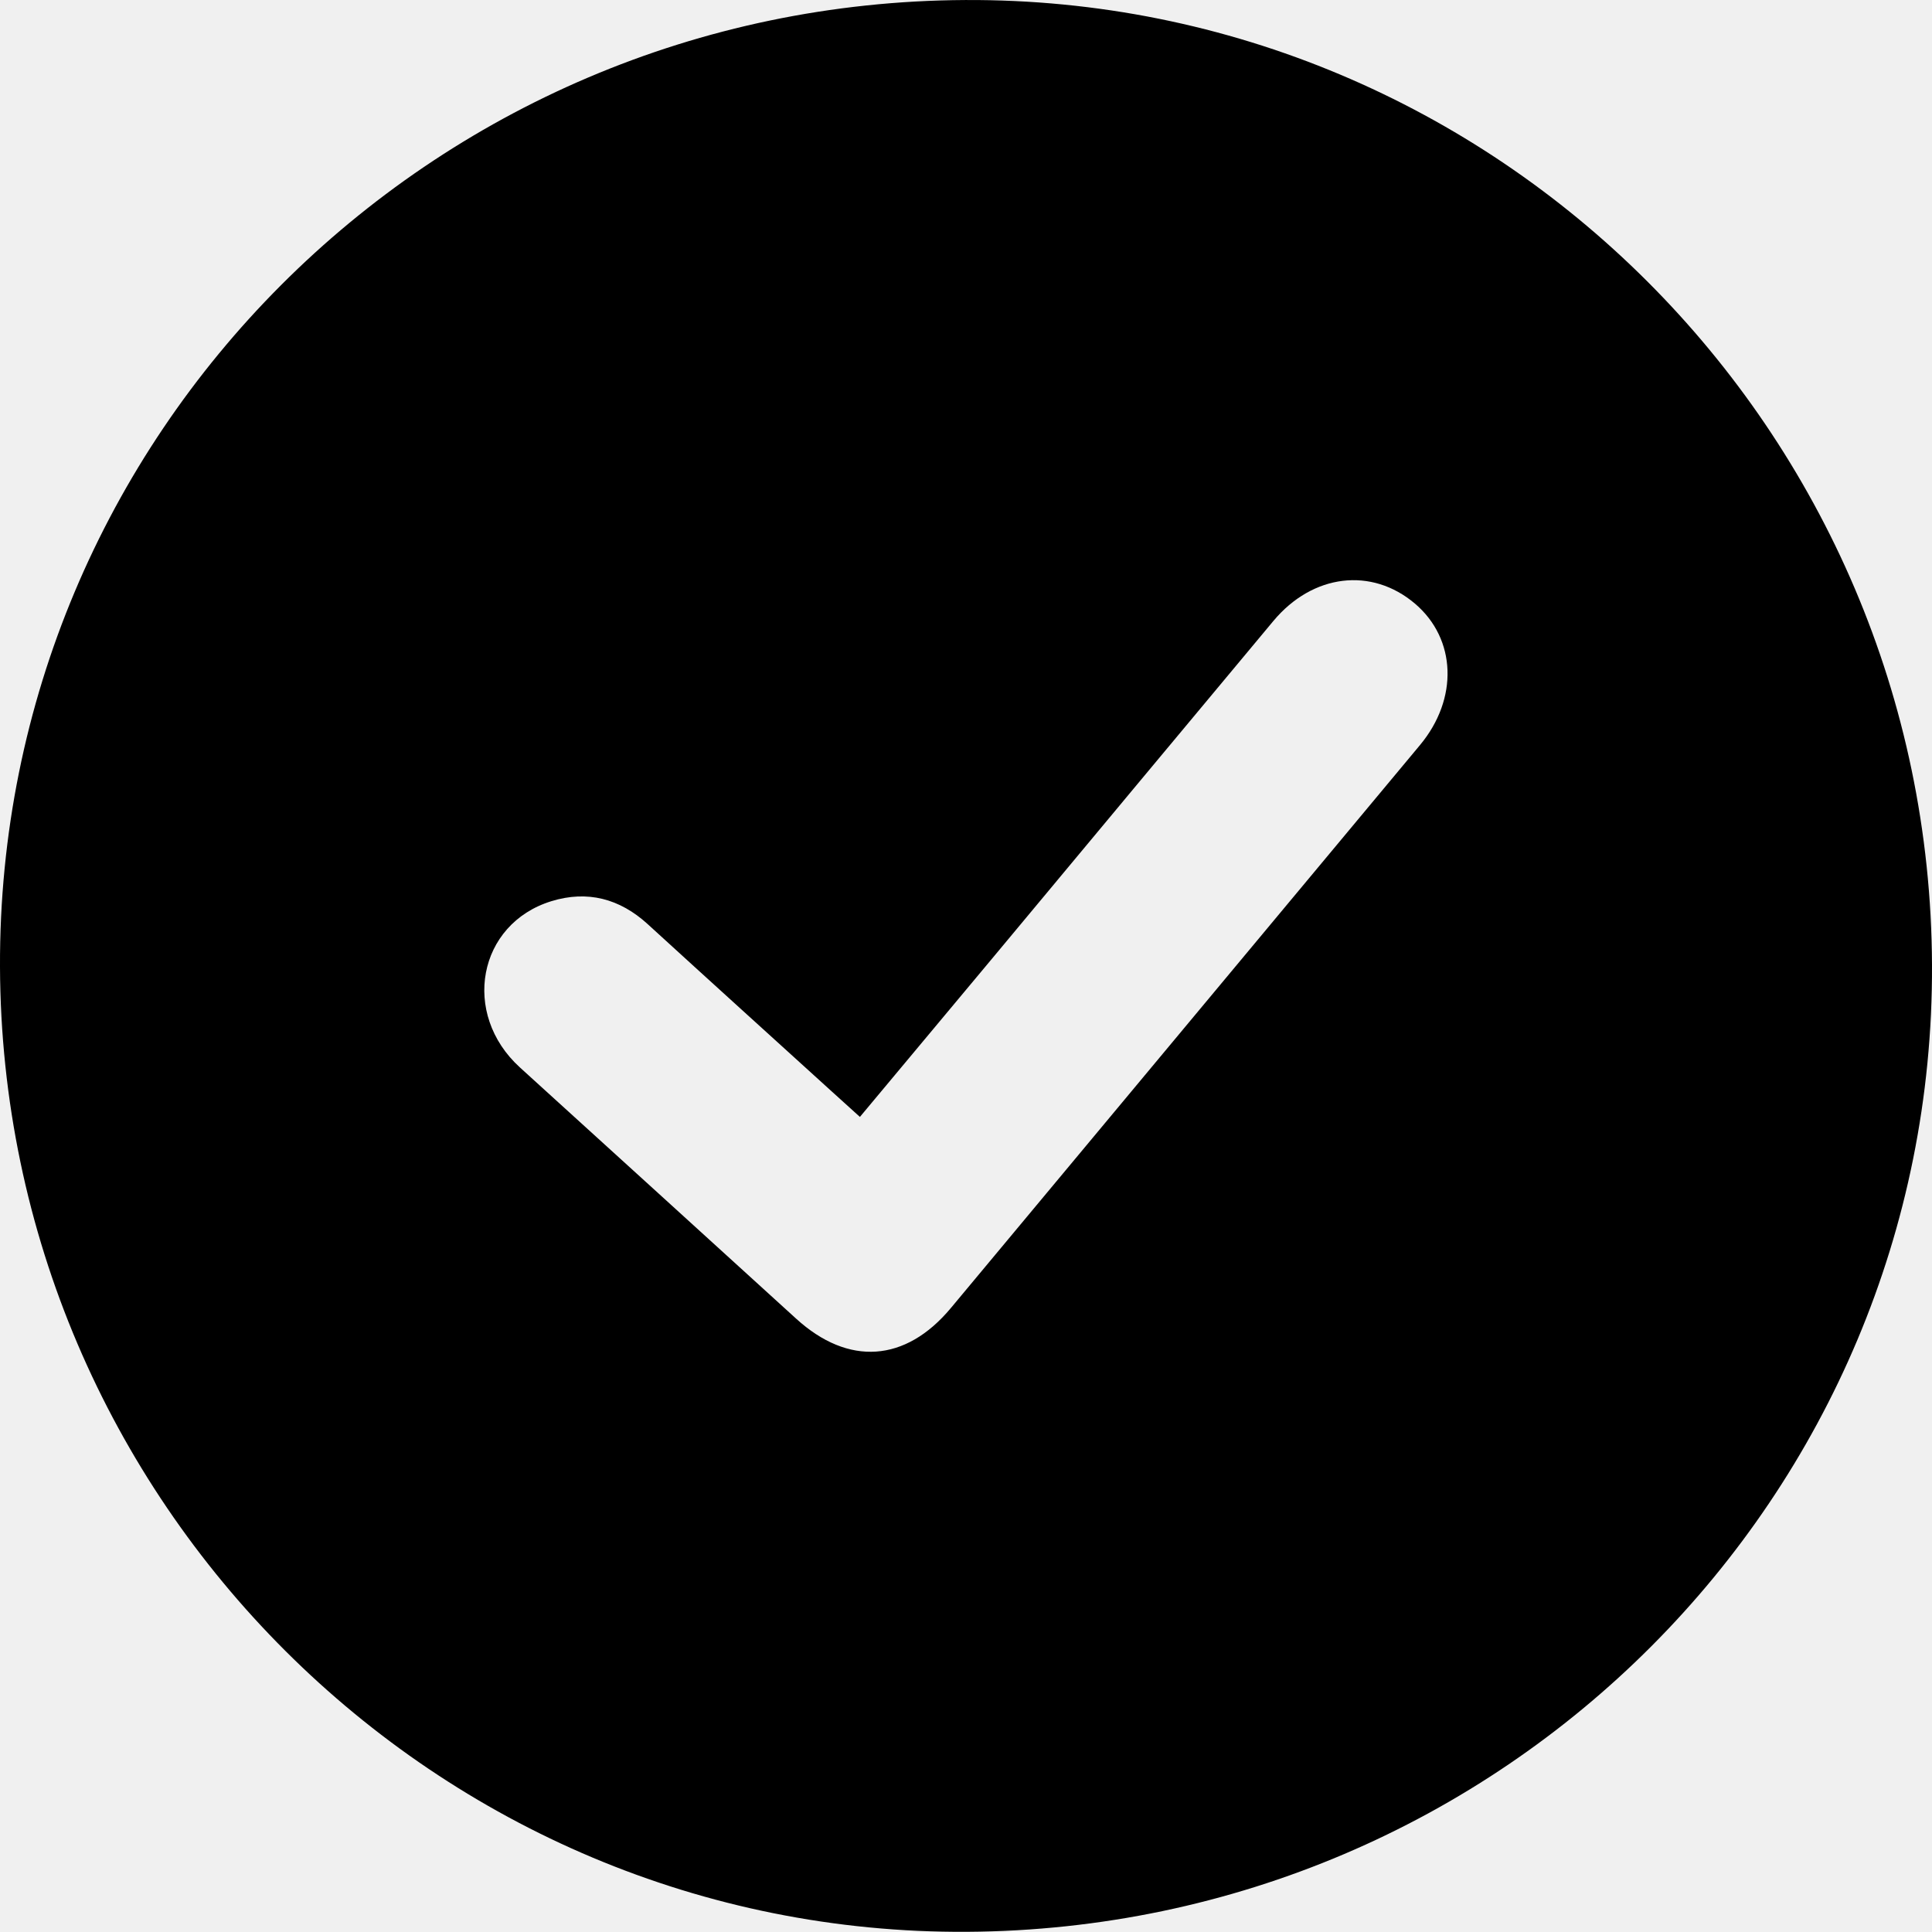
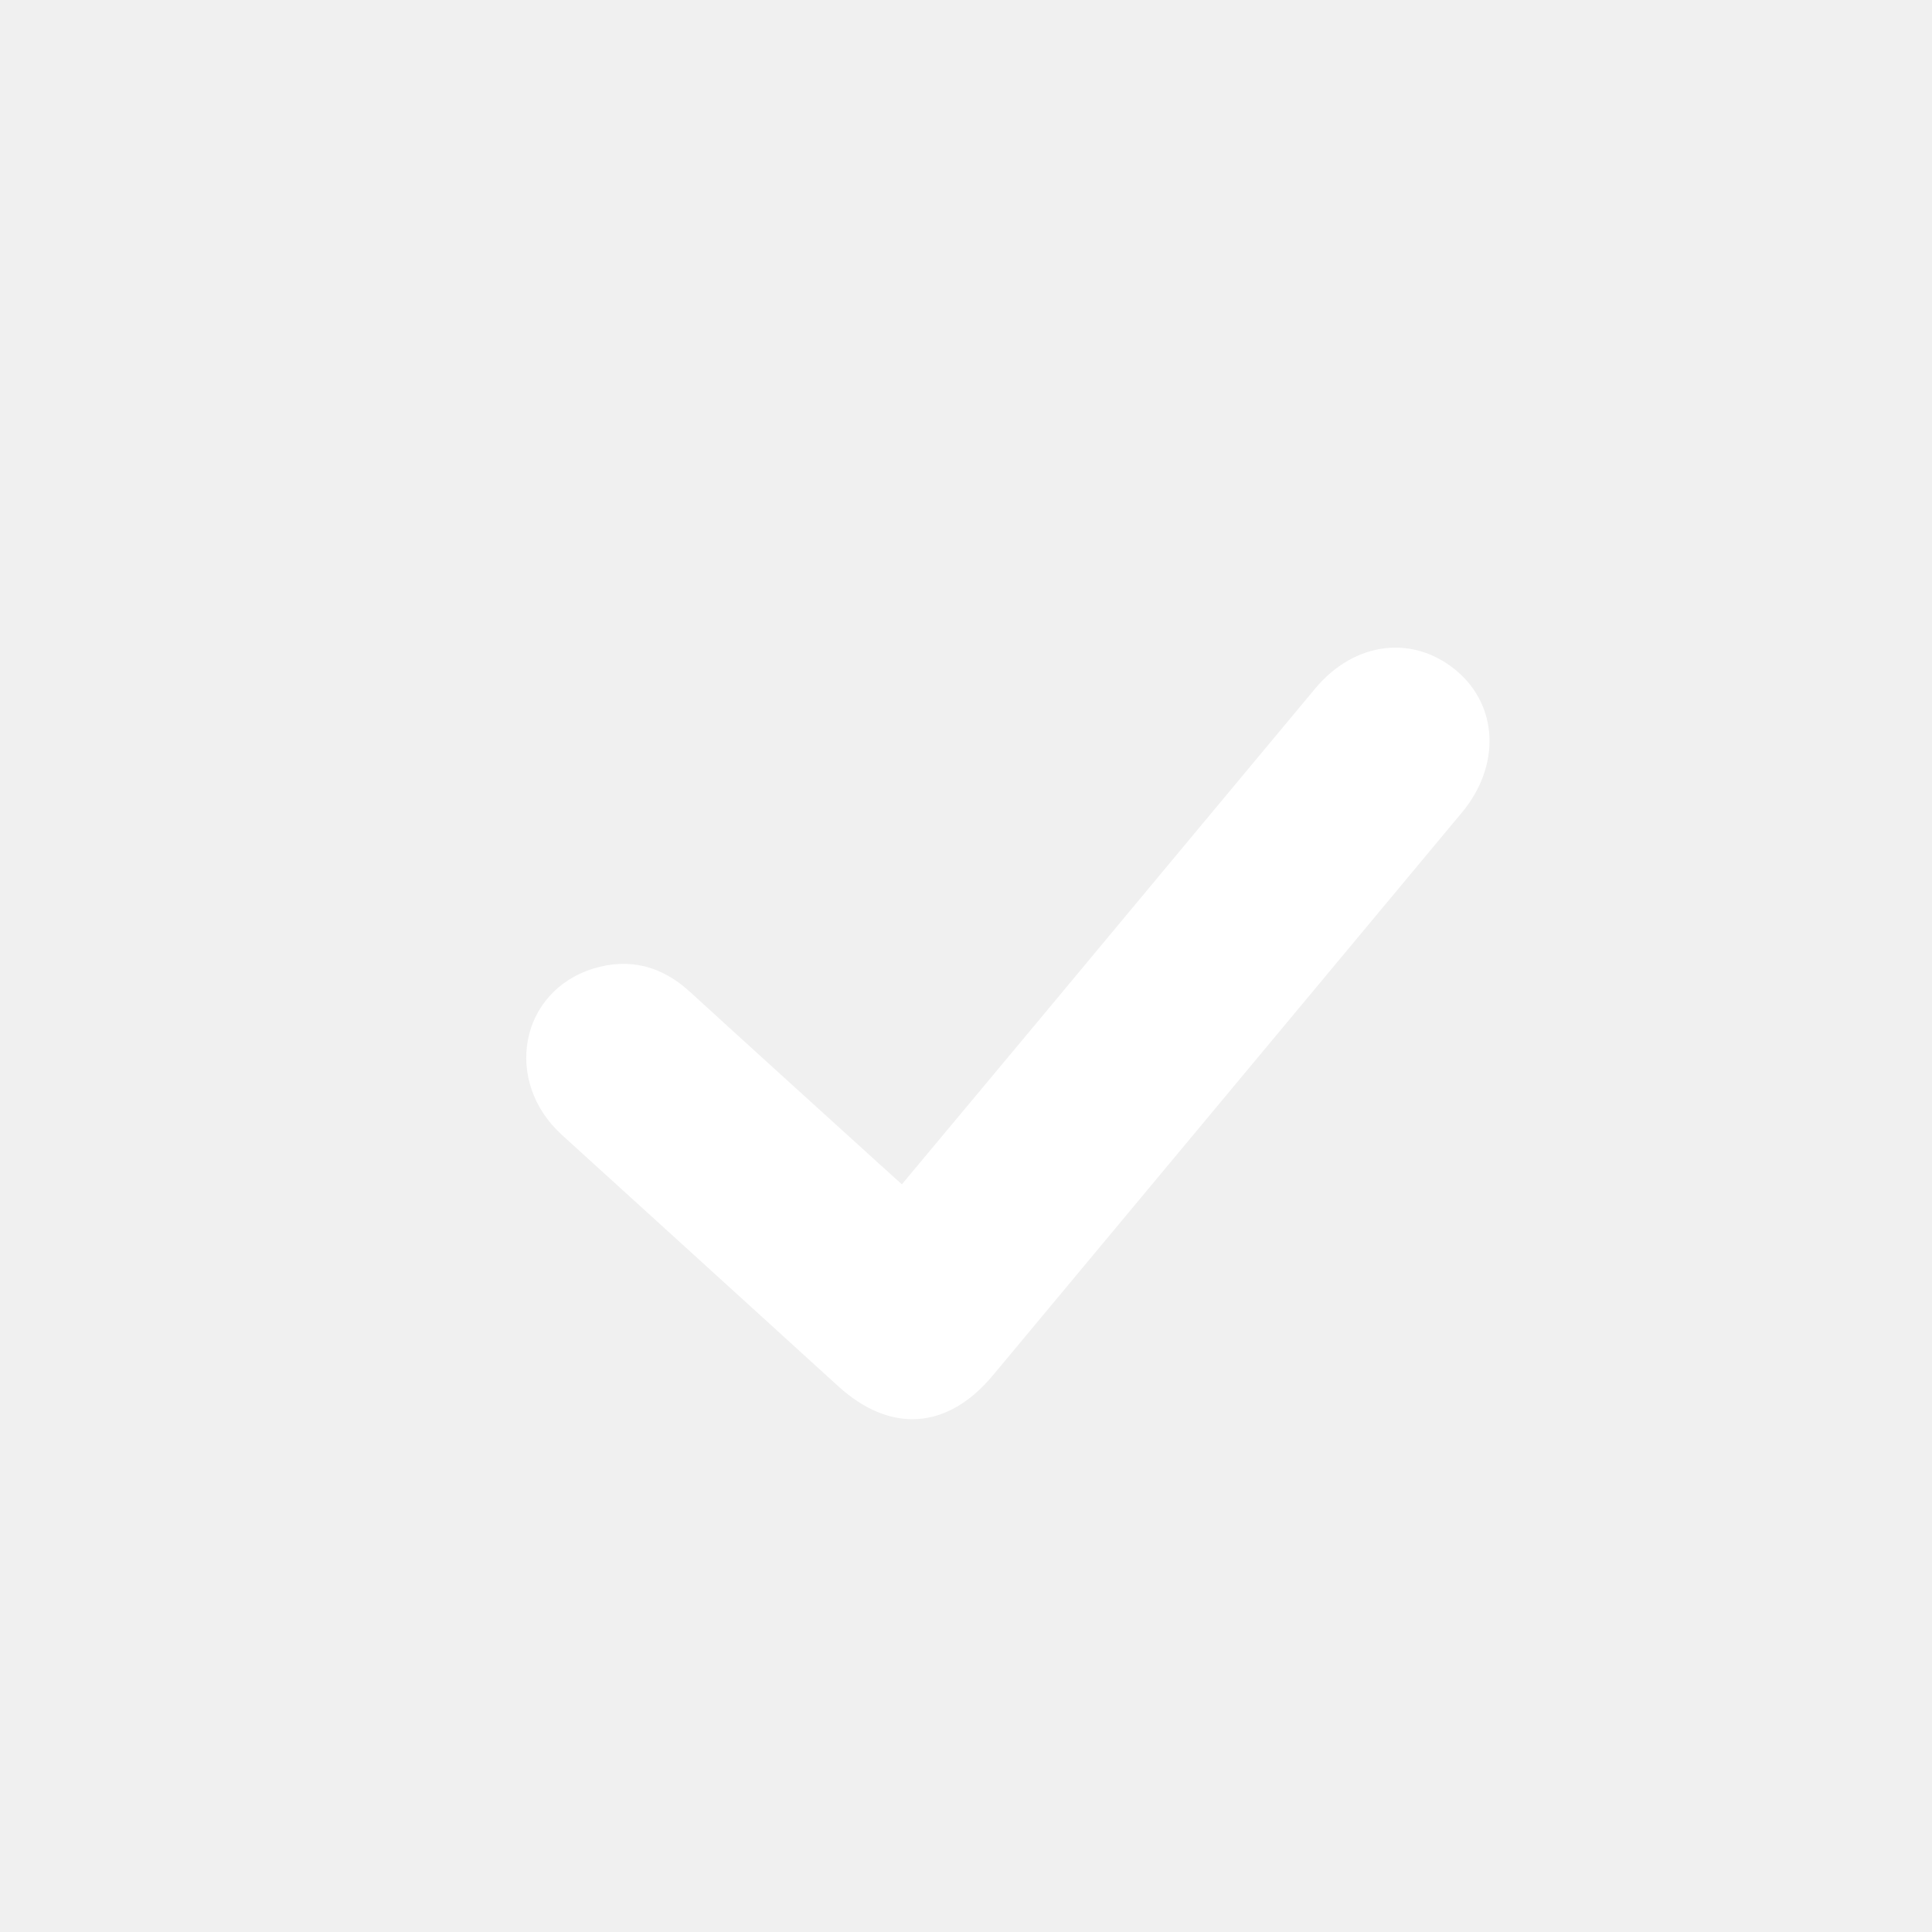
<svg xmlns="http://www.w3.org/2000/svg" version="1.1" x="0px" y="0px" viewBox="0 0 800 800" style="enable-background:new 0 0 800 800;" xml:space="preserve">
  <style type="text/css">
	.st0{display:none;}
	.st1{display:inline;}
	.st2{fill:none;}
	.st3{fill:#FCC146;}
	.st4{fill:#FCBF47;}
	.st5{fill:#020203;}
+ 	.st6{fill:#FFFFFF;}
</style>
  <g id="Capa_1" class="st0">
    <g class="st1">
      <path d="M399.7,749.85c-56.77,0-113.54,0.02-170.31-0.01c-47.49-0.02-79.49-31.89-79.36-79.34c0.06-20.55-0.71-41.27,1.49-61.62    c6.5-60.13,58.61-107.89,119.14-108.46c86.19-0.82,172.4-0.91,258.58,0.03c64.26,0.7,117.75,54.23,120.14,118.75    c0.82,22.07,1.52,44.46-1.14,66.28c-4.72,38.6-35.86,64.22-75.11,64.33C515.33,749.96,457.52,749.84,399.7,749.85z M399.49,700.21    c57.79,0,115.57,0.03,173.36-0.02c16.98-0.02,27.12-10.24,27.2-27.27c0.07-16.4,0.19-32.81-0.04-49.21    c-0.58-40.49-33.32-73.68-73.72-73.83c-84.34-0.31-168.67-0.28-253.01-0.01c-35.64,0.12-66.98,26.2-71.94,61.62    c-2.76,19.69-1.48,39.96-1.68,59.98c-0.2,19.08,9.66,28.72,28.83,28.73C285.48,700.23,342.49,700.22,399.49,700.21z" />
      <path d="M549.65,299.82c0.02,82.64-67.54,150.08-150.18,149.9c-82.29-0.18-149.45-67.51-149.47-149.83    c-0.01-82.65,67.52-150.05,150.18-149.88C482.5,150.18,549.63,217.46,549.65,299.82z M500.04,300.14    c0.08-55.5-44.72-100.48-100.13-100.5c-55.1-0.02-100.12,44.67-100.29,99.55c-0.18,55.59,44.48,100.77,99.73,100.91    C454.89,400.22,499.95,355.48,500.04,300.14z" />
      <rect x="-0.09" class="st2" width="800" height="800" />
      <rect x="-0.09" y="0" class="st2" width="800" height="800" />
    </g>
  </g>
  <g id="Capa_2" class="st0">
    <path class="st1" d="M248.59,402.62c0.74,0.51,3.4,1.81,5.4,3.79c78.45,77.73,156.81,155.55,235.29,233.25   c7.55,7.47,12.88,15.71,12.71,26.61c-0.22,14.38-6.87,24.98-20,30.82c-13.53,6.02-26.15,3.51-36.68-6.68   c-19.65-19.02-38.94-38.41-58.35-57.68c-69.33-68.81-138.64-137.63-207.96-206.44c-17.25-17.12-17.36-36.07-0.1-53.2   c87.81-87.15,175.86-174.08,263.33-261.57c18.25-18.25,44.49-13.89,55,3.58c8.42,14,6.44,30.23-6.06,42.7   c-37.06,36.98-74.47,73.61-111.31,110.81C336.43,312.48,293.45,356.78,248.59,402.62z" />
  </g>
  <g id="Capa_3" class="st0">
    <path class="st1" d="M398.6,798.78c-218.04-1.53-396.2-173.92-398.58-396C-2.35,180.63,176.85,0,399.13,0   c220.04,0,398.5,176.3,399.38,397.51C799.38,619.8,621.71,797.83,398.6,798.78z M372.16,372.19c-4.23,0-7.25,0-10.27,0   c-40,0-79.99-0.03-119.99,0.05c-3.57,0.01-7.3,0.14-10.66,1.15c-13.16,3.98-20.88,16.69-18.89,30.43   c1.83,12.65,13.37,22.55,26.95,22.58c41.11,0.11,82.21,0.04,123.32,0.05c2.95,0,5.91,0,9.55,0c0,4.04,0,7.04,0,10.04   c0,40.27-0.03,80.55,0.02,120.82c0.02,17.21,11.32,29.19,27.27,29.12c15.9-0.06,26.94-12.05,26.96-29.44   c0.04-40.27,0.01-80.55,0.01-120.82c0-2.97,0-5.94,0-9.73c3.89,0,6.88,0,9.86,0c40,0,79.99,0.02,119.99-0.04   c3.57-0.01,7.3-0.06,10.69-1.03c13.11-3.76,21.07-16.48,19.3-30.2c-1.64-12.69-13.16-22.89-26.61-22.94   c-41.11-0.13-82.21-0.05-123.32-0.06c-3.19,0-6.38,0-9.91,0c0-44.14,0.01-86.9-0.01-129.66c-0.01-18.17-10.76-30.24-26.91-30.33   c-16.64-0.08-27.33,11.88-27.34,30.69c-0.02,26.39-0.01,52.77-0.01,79.16C372.16,338.39,372.16,354.73,372.16,372.19z" />
  </g>
  <g id="Capa_4" class="st0">
    <path class="st1" d="M371.63,0c18.75,0,37.5,0,56.25,0c1.96,0.51,3.89,1.22,5.88,1.48c13.88,1.84,27.93,2.84,41.65,5.5   c69.5,13.47,131.46,43,184.92,89.49c74.15,64.48,119.51,145.2,134.83,242.49c1.72,10.95,3.09,21.95,4.62,32.93   c0,18.75,0,37.5,0,56.25c-0.49,1.7-1.31,3.38-1.42,5.1c-1.77,27.87-7.12,55.11-15.17,81.78   C725.03,707.5,532.06,831.88,324.36,793.14c-69.66-12.99-132.16-42.4-185.05-89.65C25.42,601.73-18.4,474.45,6.97,324.23   c11.75-69.6,42.68-131.15,89-184.5c64.49-74.3,145.28-119.75,242.69-135.1C349.62,2.89,360.64,1.53,371.63,0z M400.63,454.55   c2.46,3.01,4.1,5.41,6.11,7.43c35.32,35.39,70.68,70.75,106.06,106.08c2.94,2.94,5.98,5.83,9.26,8.36   c15.78,12.19,39.11,9.71,52.13-5.41c14.58-16.93,13.02-38.46-4.34-55.87c-36.21-36.34-72.54-72.57-108.8-108.86   c-1.96-1.96-3.8-4.06-7.14-7.64c2.85-2,5.5-3.34,7.5-5.34c35.6-35.48,71.14-71.03,106.65-106.6c2.75-2.76,5.45-5.61,7.86-8.67   c12.52-15.98,10.03-39.59-5.47-52.7c-16.78-14.2-38.24-12.65-55.3,4.33c-36.54,36.38-72.95,72.9-109.42,109.35   c-1.93,1.93-4,3.71-6.9,6.4c-2.4-2.94-4.04-5.33-6.06-7.35c-35.32-35.39-70.68-70.75-106.07-106.08c-2.94-2.94-5.98-5.83-9.26-8.36   c-15.78-12.19-39.13-9.7-52.13,5.43c-14.56,16.93-12.99,38.45,4.36,55.87c36.21,36.34,72.54,72.57,108.8,108.86   c1.96,1.96,3.8,4.05,6.73,7.2c-2.71,2.18-5.12,3.77-7.13,5.77c-35.58,35.5-71.12,71.05-106.63,106.61   c-2.75,2.76-5.45,5.61-7.85,8.67c-12.52,15.99-10.02,39.58,5.49,52.69c16.81,14.22,38.2,12.68,55.29-4.33   c36.36-36.2,72.58-72.53,108.87-108.8C395.21,459.6,397.3,457.71,400.63,454.55z" />
  </g>
  <g id="Capa_5" class="st0">
    <g class="st1">
      <path class="st3" d="M0.03,0.09C0.02,0.09,0.01,0.09,0,0.09C0.01,0.09,0.02,0.09,0.03,0.09z" />
      <path class="st4" d="M0.09,0.09c-0.01,0.01-0.02,0.01-0.03,0C0.07,0.09,0.08,0.09,0.09,0.09z" />
      <path class="st5" d="M800,363.82c0,24.45,0,48.9,0,73.34c-1.61,0.77-2.14,2.13-2.16,3.81c-0.01,1.33,0,2.67-0.16,3.99    c-3.66,29.98-9.99,59.36-19.87,87.94c-10.41,30.1-24.24,58.51-42.21,84.81c-23.01,33.69-50,63.87-81.01,90.4    c-36.73,31.44-77.77,55.44-123.65,70.95c-46.57,15.74-94.5,21.55-143.49,19.69c-22.59-0.86-45.03-3.15-67.27-7.27    c-45.45-8.41-88.01-24.4-127.44-48.59c-34.75-21.32-65.1-47.8-91.81-78.54c-25.44-29.28-46.98-61.14-63.61-96.23    C10.16,510.82-1.4,450.35,1,387.09c0.87-22.82,3.36-45.46,7.78-67.87c7.09-35.95,18.99-70.22,35.99-102.68    c23.57-45,54.9-83.89,92.88-117.48c55.51-49.11,120.18-79.24,192.88-92.6c8.67-1.59,17.49-2.09,26.18-3.56    c3.8-0.64,7.49-2.29,11.22-2.49c6.31-0.35,12.72-0.89,19.03,0.44c1.77,0.37,3.57,0.51,5.3,0.15c5.29-1.12,10.53-1.15,15.82-0.01    c1.8,0.39,3.7,0.34,5.51-0.18c1.8-0.53,3.63-0.52,5.48-0.61c10.4-0.49,20.69,1.1,31.04,1.45c11.93,0.41,23.78,1.62,35.48,4.06    c32.7,6.82,63.95,17.99,93.88,32.64c44.11,21.6,82.65,50.86,116,86.84c43.49,46.93,74.68,100.96,92.36,162.59    c3.94,13.73,7.43,27.58,9.26,41.79c1.35,10.44,1.26,20.98,2.02,31.46C799.18,362.03,798.94,363.13,800,363.82z M190.17,663.16    c-0.17,3.35,0.03,6.67,1.3,9.82c1.46,3.61,4.05,5.74,8,6.1c4.94,0.45,9.27-1.46,13.6-3.42c34.53-15.58,69.05-31.18,103.6-46.73    c4.51-2.03,8.17-4.94,11.01-9.02c10.23-14.71,20.53-29.38,30.8-44.06c68.88-98.39,137.77-196.78,206.65-295.17    c12.27-17.53,24.59-35.03,36.77-52.63c5.15-7.44,8.38-15.67,8.64-24.83c0.35-12.52-4.89-22.67-13.86-31.03    c-6.75-6.28-14.67-11.03-22.17-16.32c-13.43-9.48-26.85-18.98-40.51-28.12c-10.12-6.76-21.35-9.48-33.45-6.58    c-11.32,2.71-19.57,9.79-26.1,19.11c-25.76,36.74-51.49,73.51-77.24,110.26c-34.96,49.91-69.93,99.83-104.9,149.74    c-30.55,43.6-61.1,87.2-91.67,130.8c-2.84,4.05-4.51,8.48-4.74,13.42c-0.54,11.98-1.03,23.96-1.6,35.94    c-0.7,14.64-1.47,29.27-2.2,43.91C191.46,637.29,190.82,650.23,190.17,663.16z" />
      <path class="st5" d="M233.52,587.89c0.52-11.09,1.09-22.18,1.54-33.27c0.11-2.77,0.94-5.17,2.53-7.42    c31.71-45.22,63.42-90.44,95.08-135.69c43.46-62.11,86.89-124.25,130.33-186.38c3.75-5.36,5.58-5.71,10.82-1.91    c16.11,11.71,32.46,23.08,48.93,34.28c0.31,0.21,0.61,0.41,0.92,0.62c5.15,3.55,5.47,5.31,1.85,10.48    c-15.64,22.31-31.31,44.6-46.94,66.91c-59.35,84.71-118.69,169.41-177.99,254.15c-2.16,3.08-4.74,5.25-8.2,6.8    c-19.39,8.65-38.7,17.47-58.04,26.23c-2.5,1.13-2.55,1.13-2.42-1.53c0.51-11.09,1.05-22.18,1.58-33.27    C233.51,587.89,233.51,587.89,233.52,587.89z" />
      <path class="st5" d="M510.51,160.23c1.26-0.02,2.3,0.57,3.27,1.25c18.07,12.66,36.13,25.33,54.17,38.02    c2.91,2.05,3.12,3.76,1.05,6.74c-4.56,6.57-9.13,13.13-13.7,19.69c-0.25,0.36-0.45,0.78-0.76,1.09c-0.84,0.85-0.75,2.81-1.8,2.81    c-1.14,0-2.34-1.1-3.42-1.85c-17.38-12.1-34.74-24.21-52.11-36.32c-1.09-0.76-2.22-1.48-3.28-2.28c-2.8-2.12-3.08-3.9-1.04-6.81    c3.54-5.02,7.12-10.01,10.67-15.03c1.2-1.69,2.31-3.44,3.51-5.13C507.92,161.23,508.94,160.28,510.51,160.23z" />
    </g>
  </g>
  <g id="Capa_6" class="st0">
    <path class="st1" d="M0,382.23c0-15.07,0-30.15,0-45.22c0.97-7.4,1.99-14.78,2.9-22.19c9.3-75.52,39.39-141.76,90.76-197.82   C199.42,1.6,366.77-32.12,509.97,32.38c173.02,77.93,255.7,281.75,185.21,457.72c-8.45,21.09-19.69,41.07-30.01,62.32   c31.57,31.46,63.7,64.07,96.53,95.95c17.59,17.08,33.42,34.81,38.29,59.78c0,6.76,0,13.52,0,20.27   c-4.99,11.84-8.52,24.6-15.3,35.32c-12.56,19.84-32.31,30.08-55.01,34.86c-6.77,0-13.54,0-20.31,0   c-25.31-4.94-43.46-20.79-60.41-38.84c-12.46-13.27-25.7-25.8-38.58-38.67c-19.31-19.3-38.62-38.6-58.11-58.08   c-2.54,1.47-4.81,2.7-7.01,4.05c-54.25,33.27-113.35,50.48-176.87,51.57c-88.66,1.52-168.31-24.83-237-81.1   C63.66,582.03,21.91,510.67,6.07,424.51C3.5,410.52,2,396.33,0,382.23z M640.06,359.75C640.79,205.03,516.57,80.59,360.71,79.9   C205.42,79.21,80.96,202.62,79.91,358.32C78.86,513.7,203.87,638.96,360.02,639C513.6,639.03,639.33,513.65,640.06,359.75z" />
  </g>
  <g id="Capa_7">
-     <path d="M399.62,0.01C177.93,1.16-0.83,180.25,0,400.36c0.84,221.28,180.85,400.9,400.44,399.56   C622.28,798.56,800.9,619.57,800,399.54C799.08,178.12,619.45-1.13,399.62,0.01z M588.01,308.49   c-64.75,77.69-129.5,155.38-194.23,233.08c-18.81,22.59-42.5,24.18-64.15,4.43c-38.06-34.71-76.23-69.31-114.33-103.98   c-24.44-22.23-17.49-59.5,13.08-68.88c14.84-4.55,28.23-1.06,39.81,9.52c25.35,23.17,50.82,46.21,76.24,69.3   c3.67,3.34,7.36,6.66,11.64,10.53c18.78-22.49,37.17-44.48,55.52-66.5c38.57-46.28,77.08-92.61,115.69-138.86   c16.3-19.52,40.71-22.41,58.65-7.16C603.08,264.58,603.95,289.35,588.01,308.49z" />
+     <path class="st6" d="M428.95,423.92c38.57-46.28,77.08-92.61,115.69-138.86c16.3-19.52,40.71-22.41,58.65-7.16   c17.17,14.6,18.04,39.37,2.09,58.51c-64.75,77.69-129.5,155.38-194.23,233.08c-18.81,22.59-42.5,24.18-64.15,4.43   c-38.06-34.71-76.23-69.31-114.33-103.98c-24.44-22.23-17.49-59.5,13.08-68.88c14.84-4.55,28.23-1.06,39.81,9.52   c25.35,23.17,50.82,46.21,76.24,69.3c3.67,3.34,7.36,6.66,11.64,10.53C392.21,467.93,410.6,445.94,428.95,423.92z" />
  </g>
</svg>
